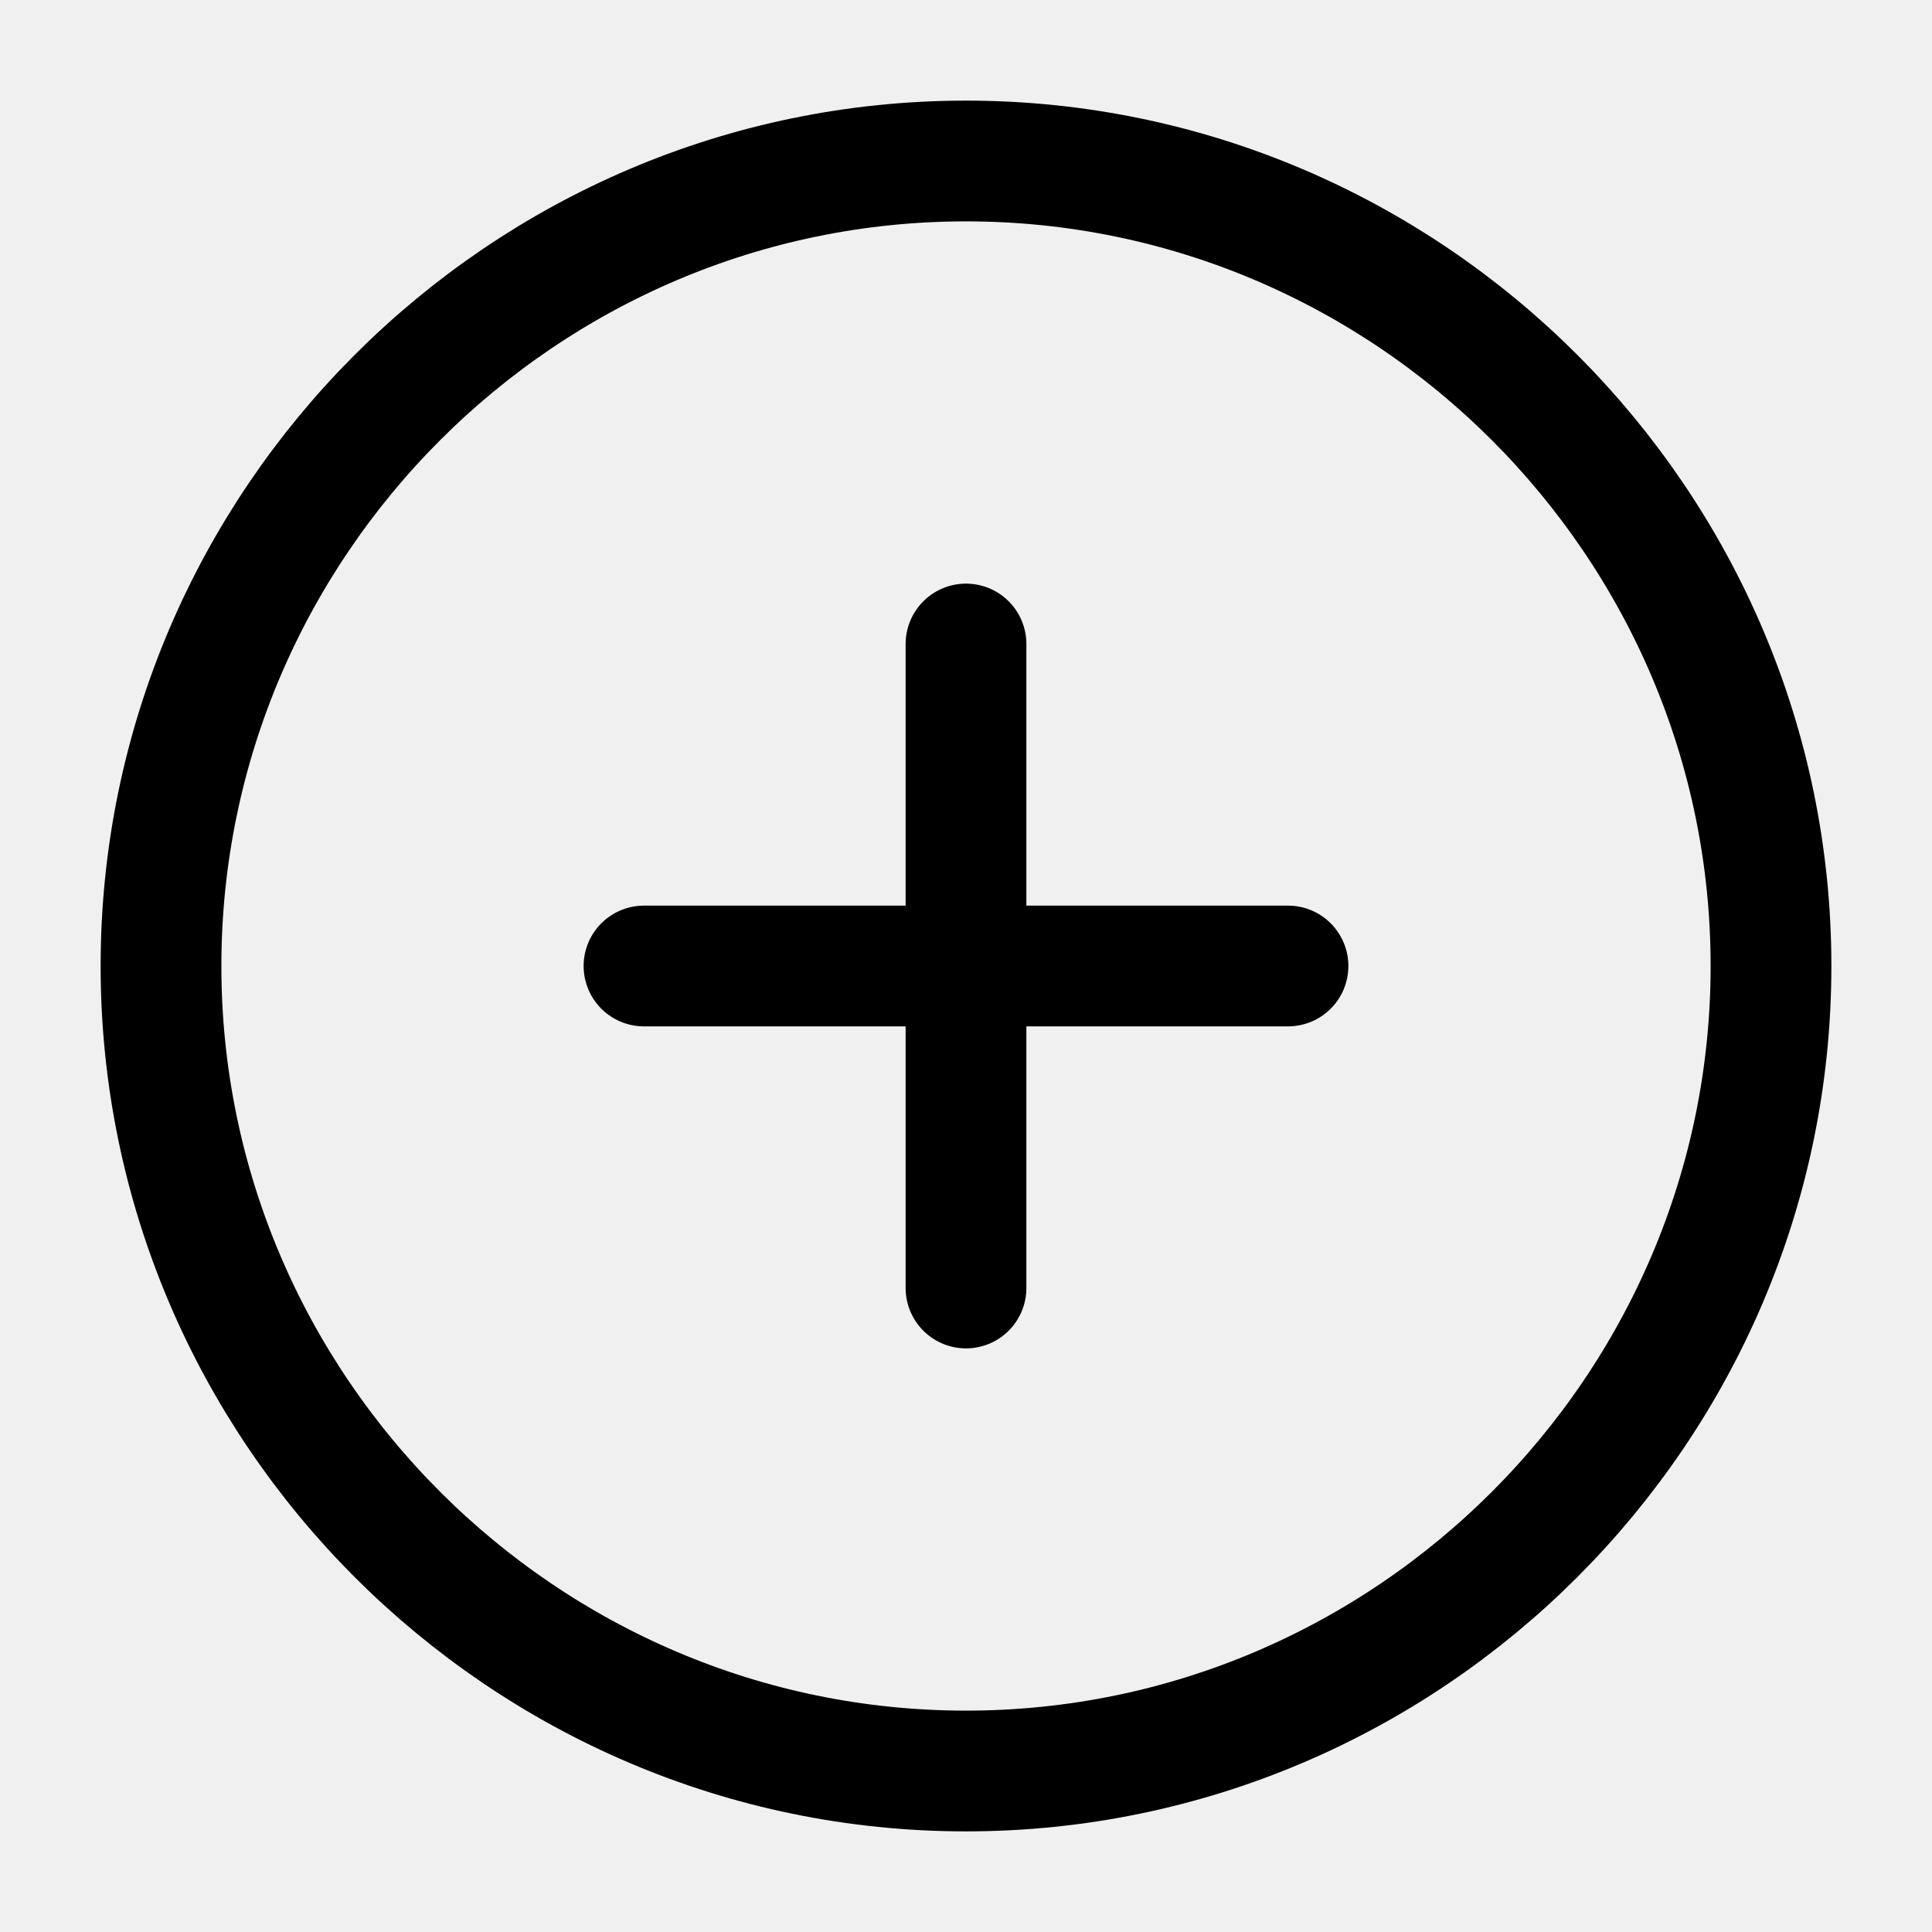
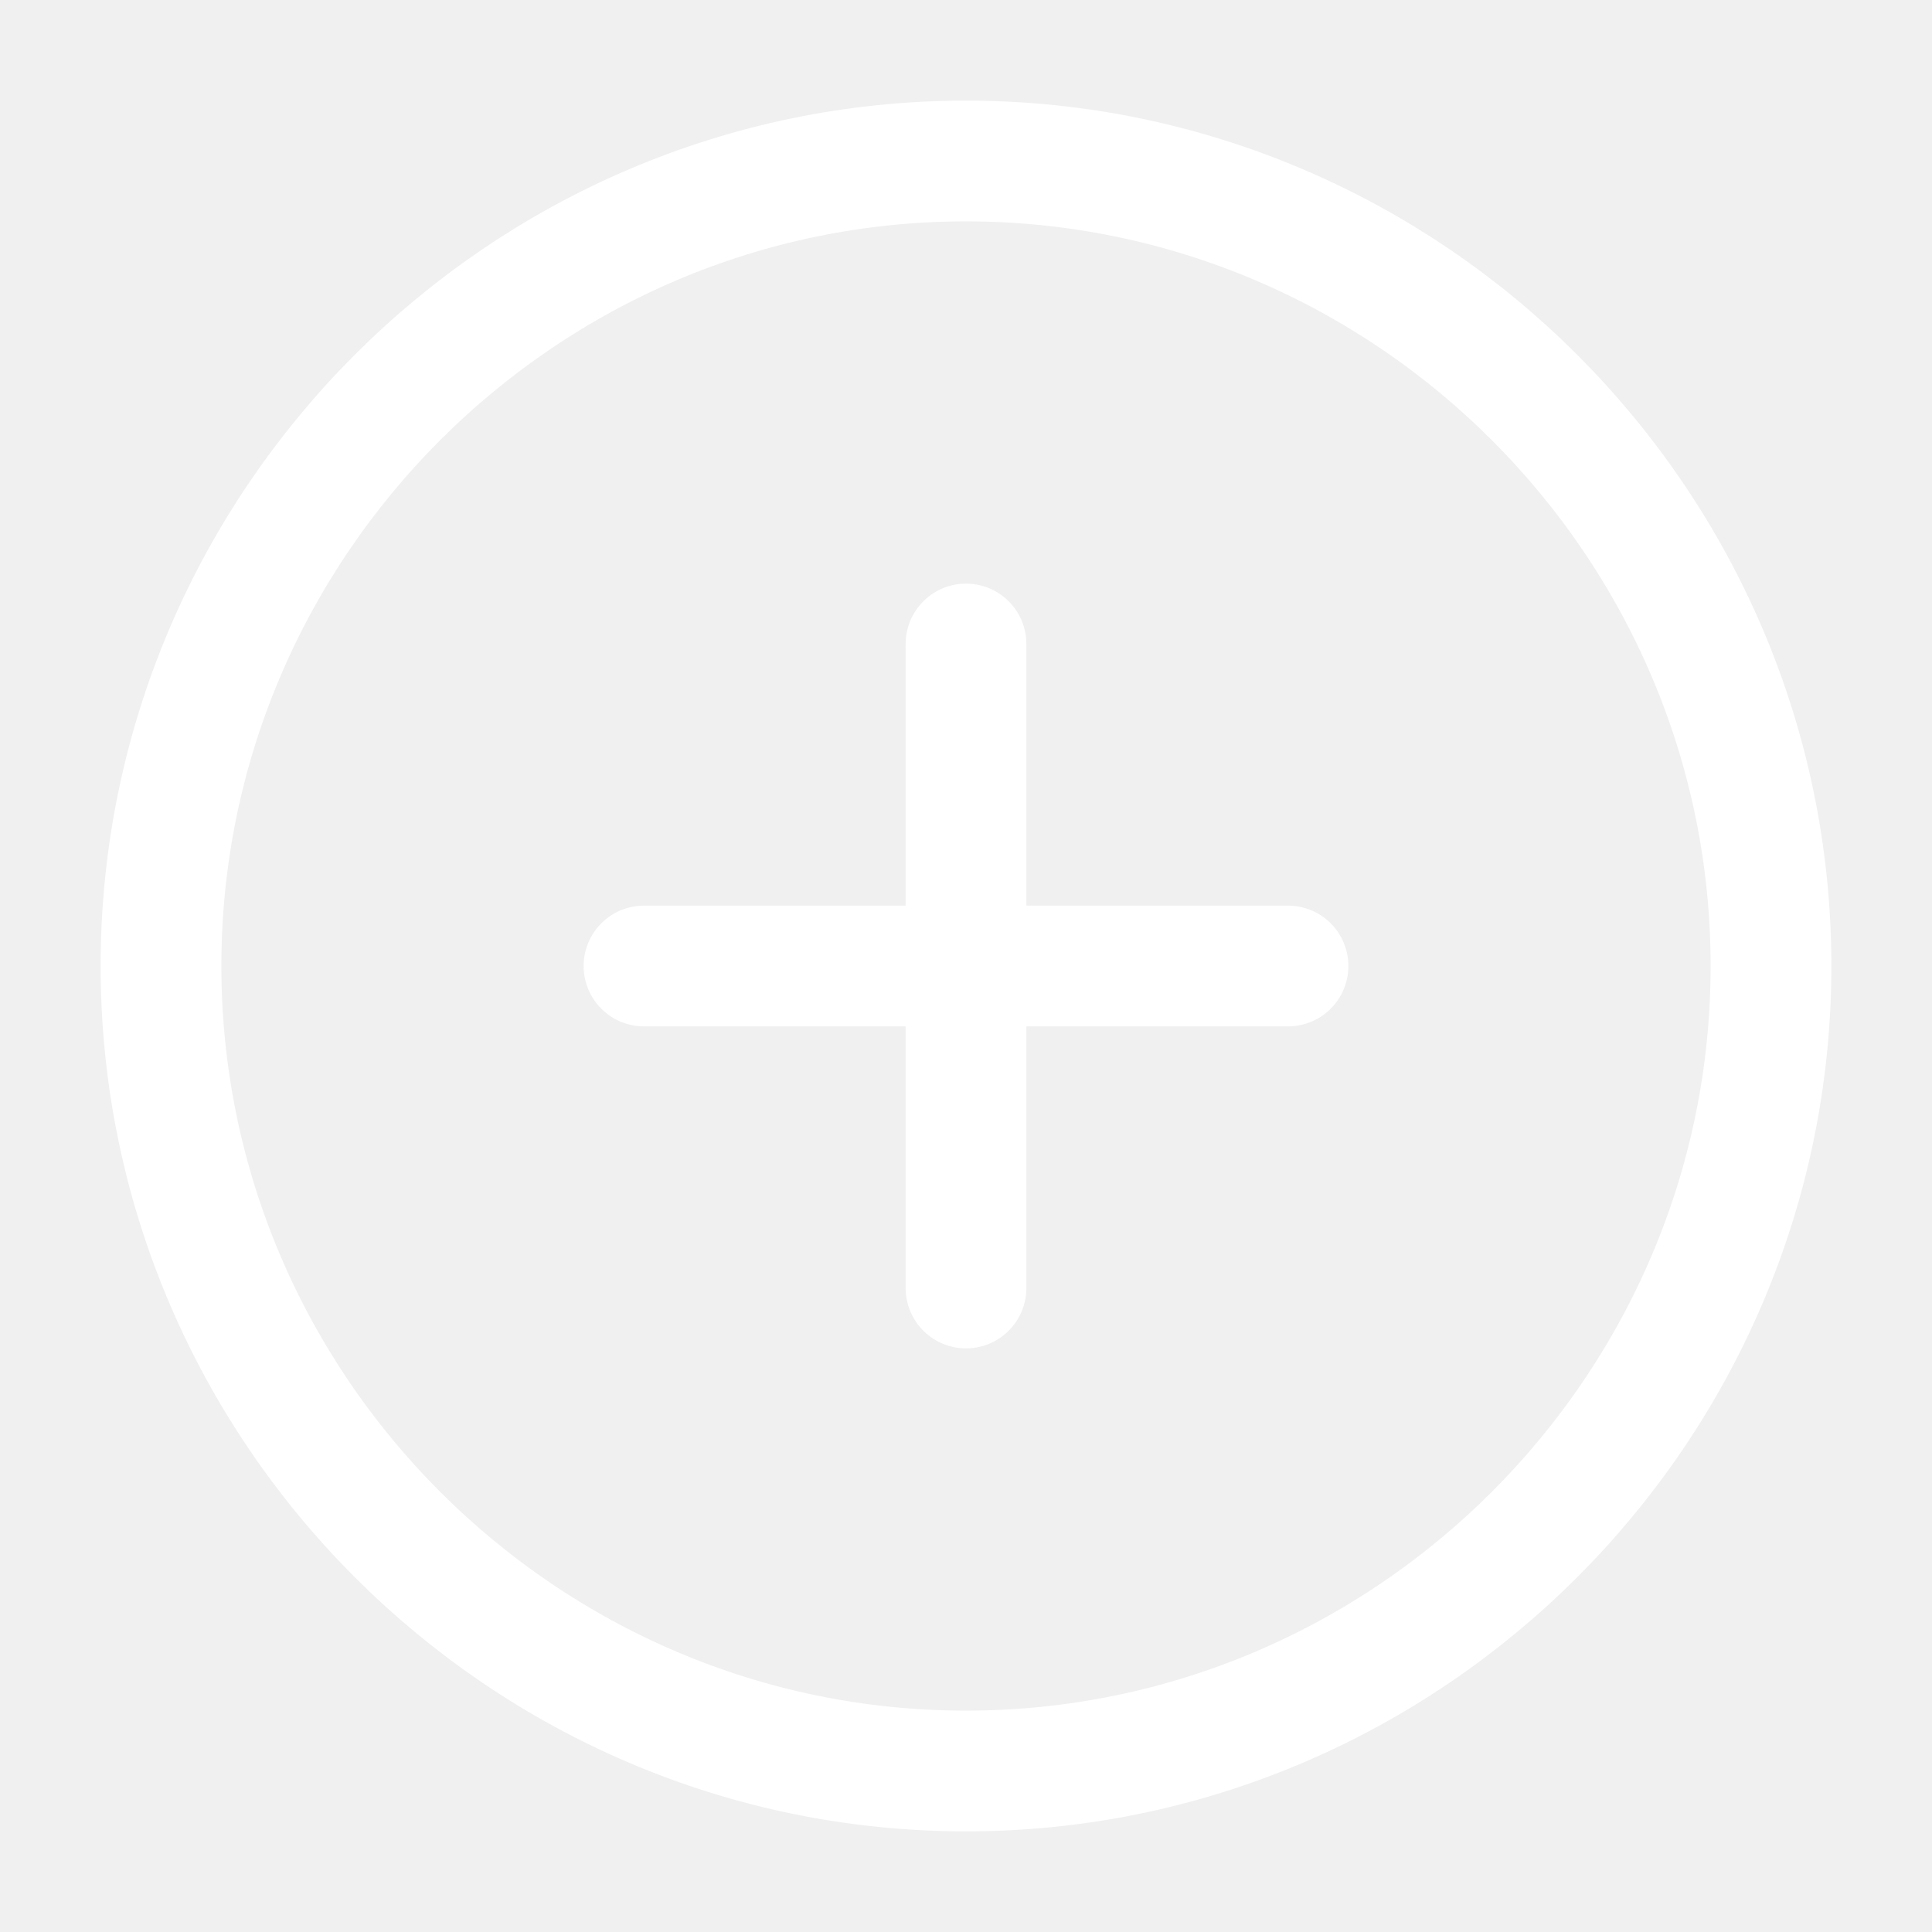
<svg xmlns="http://www.w3.org/2000/svg" width="24" height="24" viewBox="0 0 24 24" fill="none">
-   <path d="M12 22C17.5 22 22 17.5 22 12C22 6.5 17.5 2 12 2C6.5 2 2 6.5 2 12C2 17.5 6.5 22 12 22Z" stroke="black" stroke-width="1.5" stroke-linecap="round" stroke-linejoin="round" />
-   <path d="M8 12H16" stroke="black" stroke-width="1.5" stroke-linecap="round" stroke-linejoin="round" />
-   <path d="M12 16V8" stroke="black" stroke-width="1.5" stroke-linecap="round" stroke-linejoin="round" />
+   <path d="M12 22C17.5 22 22 17.5 22 12C22 6.5 17.5 2 12 2C6.5 2 2 6.5 2 12C2 17.5 6.5 22 12 22Z" stroke="white" stroke-width="1.5" stroke-linecap="round" stroke-linejoin="round" />
+   <path d="M8 12H16" stroke="white" stroke-width="1.5" stroke-linecap="round" stroke-linejoin="round" />
+   <path d="M12 16V8" stroke="white" stroke-width="1.5" stroke-linecap="round" stroke-linejoin="round" />
</svg>
